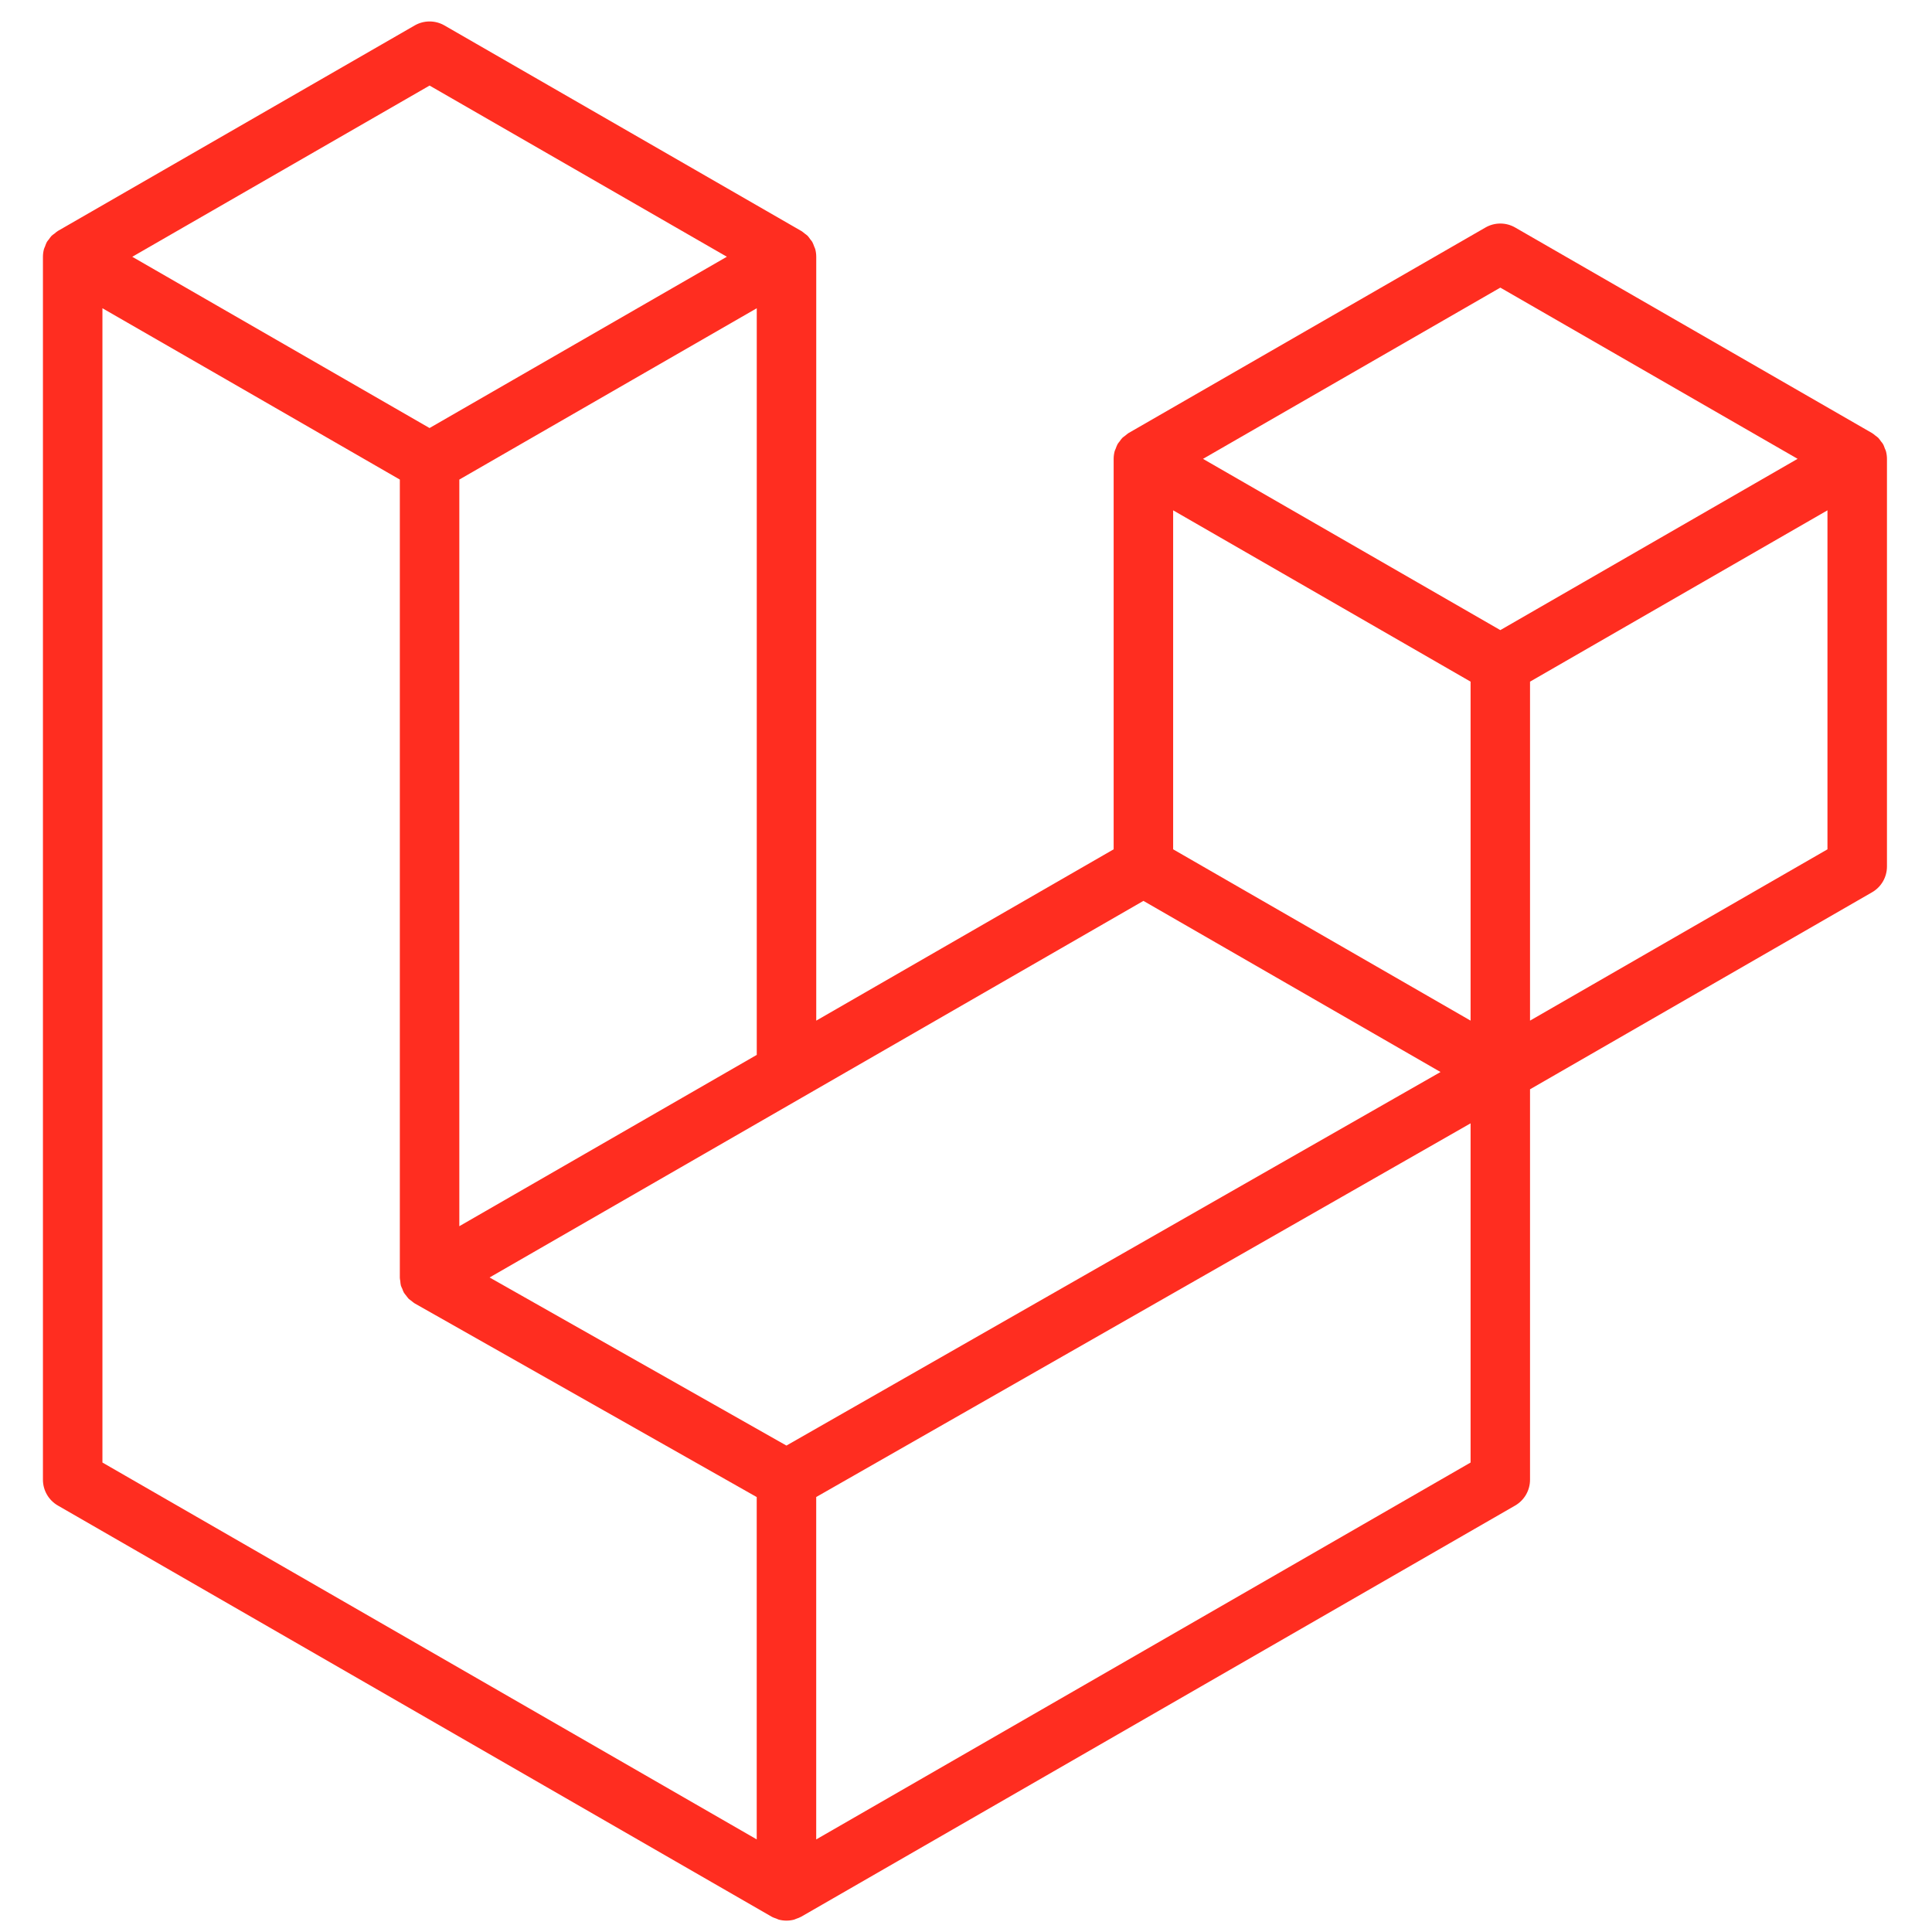
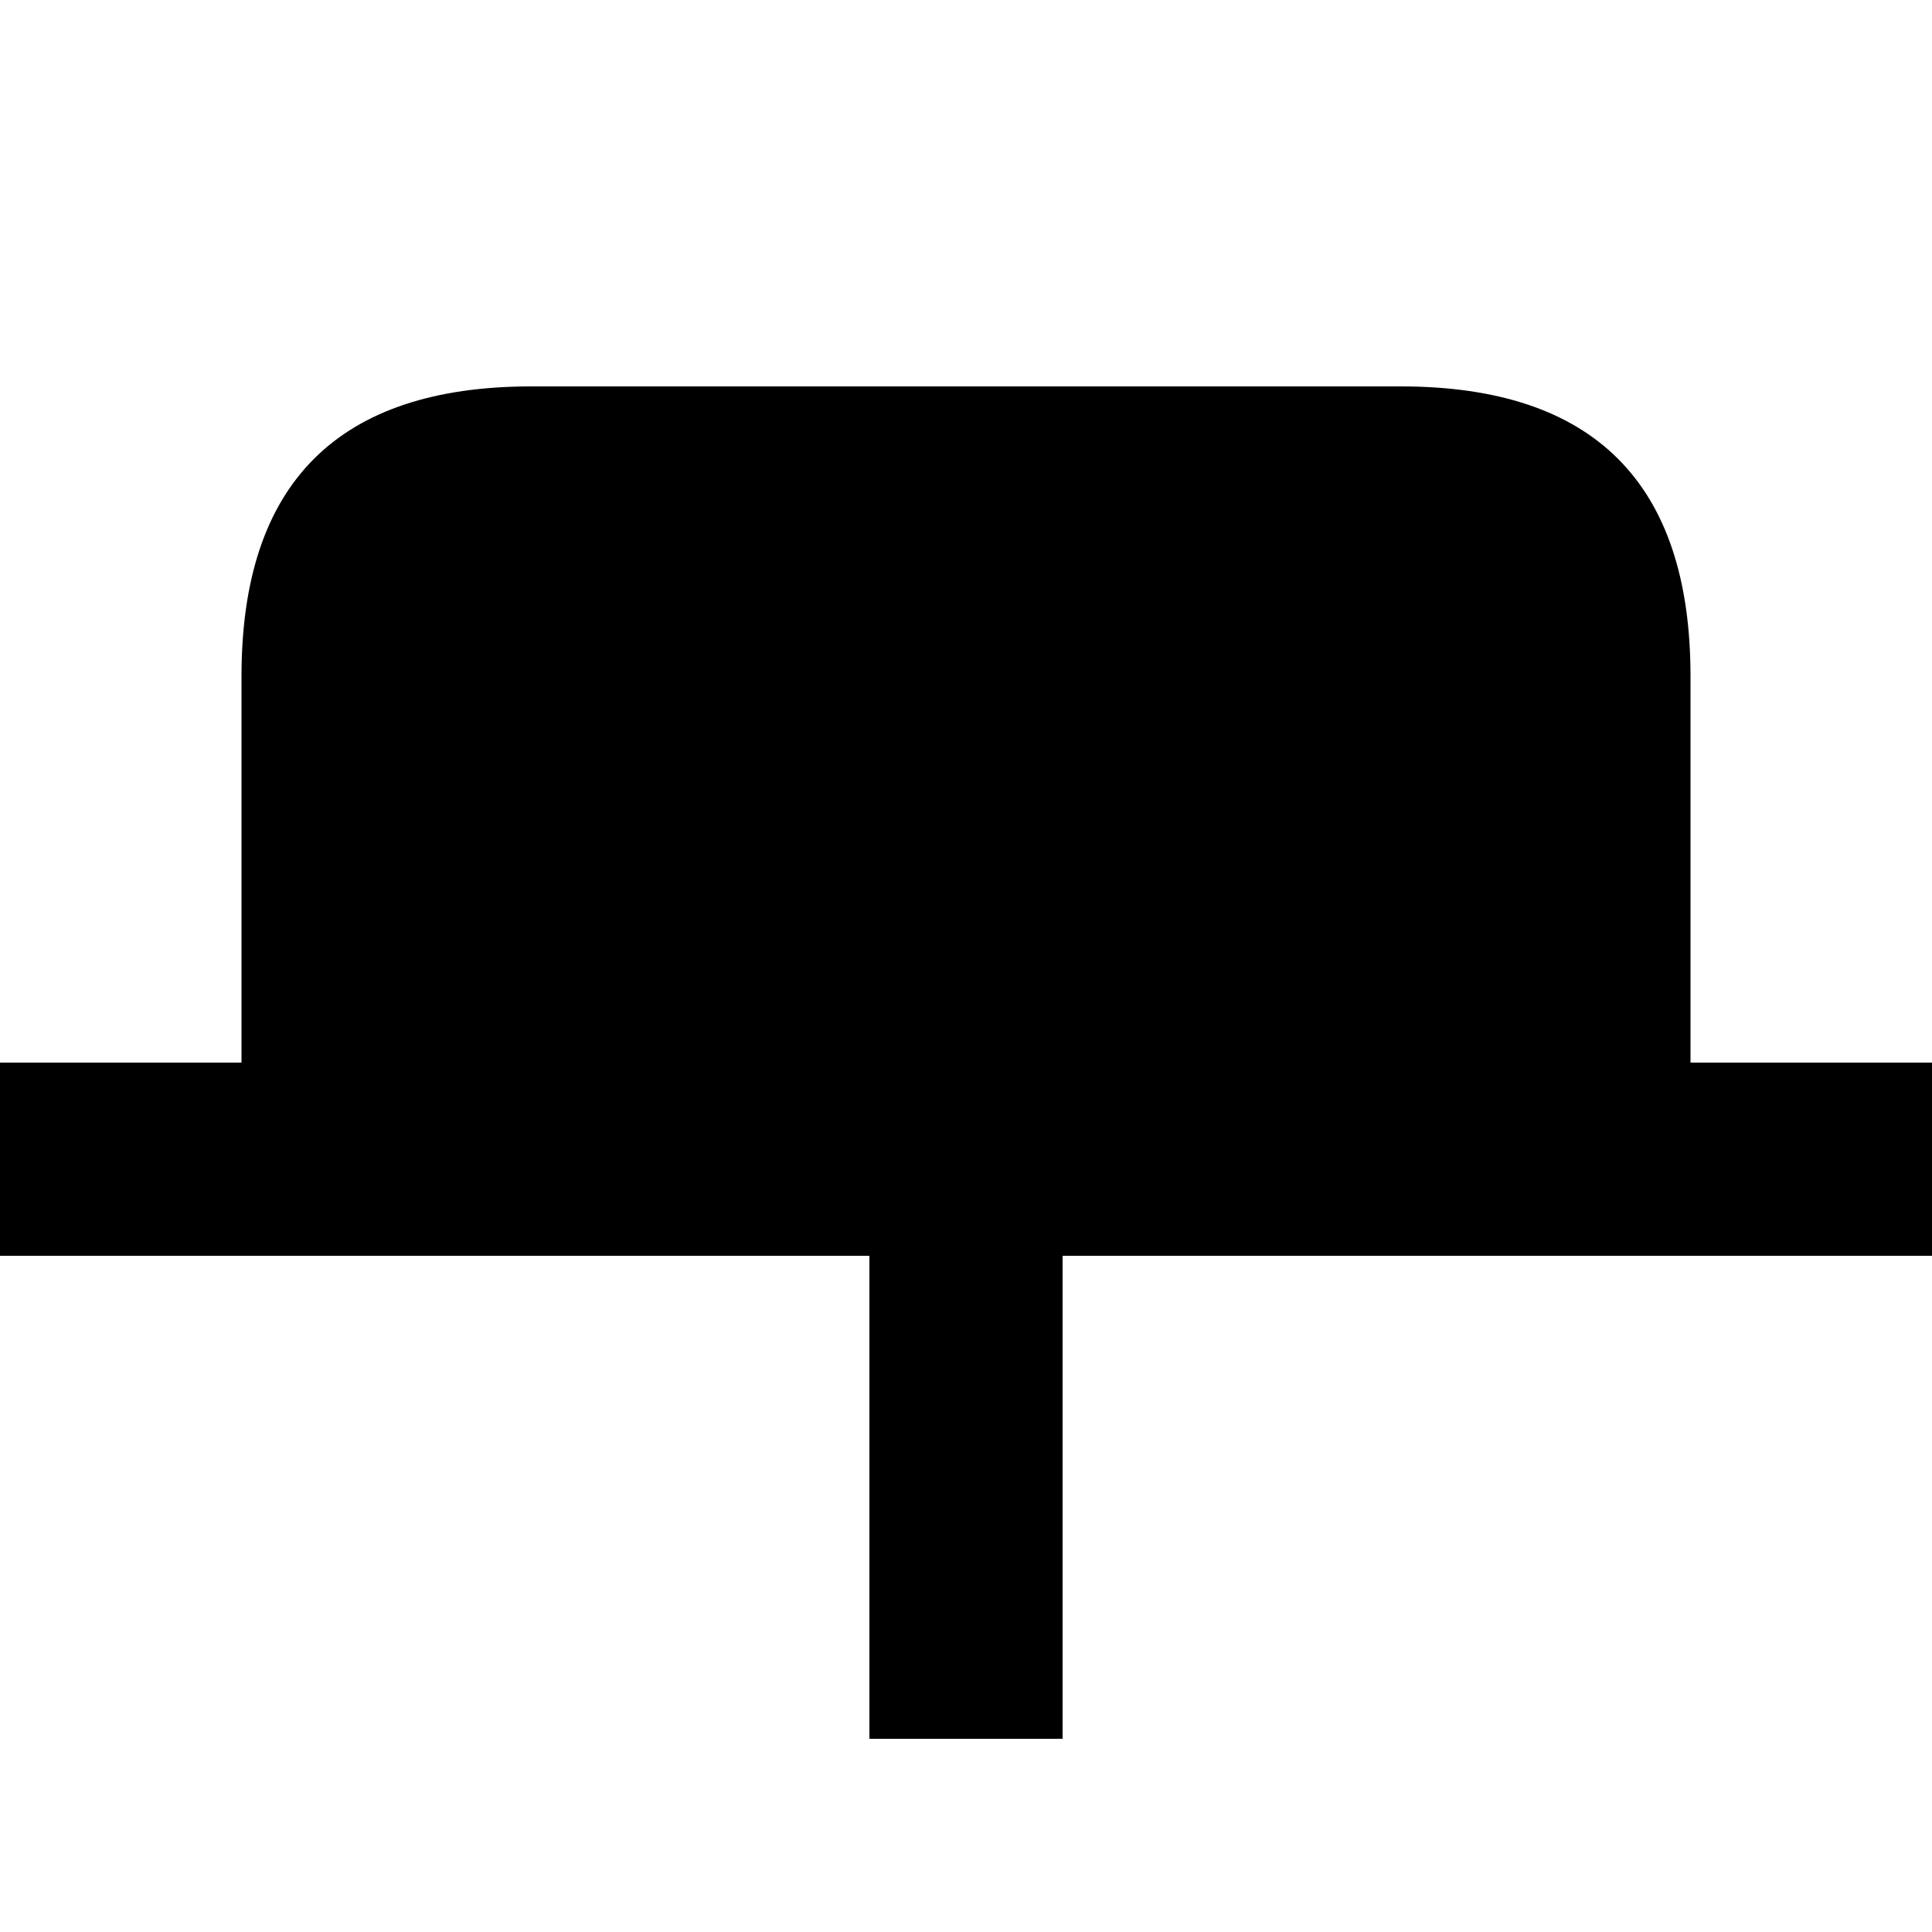
- <svg xmlns="http://www.w3.org/2000/svg" width="166" height="166" viewBox="0 0 166 166" fill="none">
-   <path fill-rule="evenodd" clip-rule="evenodd" d="M162.041 38.759C162.099 38.977 162.129 39.201 162.13 39.426V74.452C162.13 74.902 162.011 75.344 161.786 75.733C161.561 76.122 161.237 76.444 160.847 76.668L131.462 93.594V127.141C131.462 128.054 130.977 128.897 130.186 129.357L68.847 164.683C68.707 164.763 68.554 164.814 68.401 164.868C68.343 164.887 68.289 164.922 68.228 164.938C67.8 165.051 67.349 165.051 66.92 164.938C66.85 164.919 66.786 164.881 66.719 164.855C66.579 164.804 66.432 164.76 66.298 164.683L4.972 129.357C4.583 129.133 4.259 128.81 4.034 128.421C3.808 128.032 3.69 127.591 3.689 127.141L3.689 22.063C3.689 21.834 3.721 21.61 3.779 21.393C3.798 21.32 3.843 21.253 3.868 21.179C3.916 21.045 3.961 20.908 4.031 20.783C4.079 20.7 4.149 20.633 4.206 20.557C4.28 20.454 4.347 20.349 4.433 20.26C4.506 20.186 4.602 20.132 4.685 20.068C4.778 19.992 4.861 19.909 4.966 19.848L35.633 2.185C36.022 1.961 36.462 1.844 36.91 1.844C37.358 1.844 37.798 1.961 38.186 2.185L68.851 19.848H68.857C68.959 19.912 69.045 19.992 69.138 20.065C69.221 20.129 69.313 20.186 69.387 20.257C69.476 20.349 69.54 20.454 69.616 20.557C69.671 20.633 69.744 20.7 69.789 20.783C69.862 20.911 69.904 21.045 69.955 21.179C69.98 21.253 70.025 21.32 70.044 21.396C70.103 21.614 70.133 21.838 70.133 22.063V87.694L95.686 72.974V39.423C95.686 39.2 95.718 38.973 95.775 38.759C95.798 38.683 95.839 38.615 95.865 38.542C95.916 38.408 95.96 38.271 96.031 38.146C96.079 38.063 96.149 37.996 96.203 37.92C96.279 37.818 96.343 37.712 96.433 37.623C96.506 37.549 96.599 37.495 96.681 37.431C96.777 37.355 96.86 37.272 96.962 37.211L127.633 19.548C128.021 19.324 128.461 19.206 128.91 19.206C129.358 19.206 129.798 19.324 130.186 19.548L160.85 37.211C160.959 37.275 161.042 37.355 161.137 37.428C161.217 37.492 161.31 37.549 161.383 37.62C161.473 37.712 161.536 37.818 161.613 37.92C161.67 37.996 161.741 38.063 161.785 38.146C161.859 38.271 161.9 38.408 161.951 38.542C161.98 38.615 162.021 38.683 162.041 38.759ZM157.018 72.974V43.848L146.287 50.028L131.462 58.568V87.694L157.021 72.974H157.018ZM126.354 125.663V96.518L111.771 104.85L70.13 128.626V158.046L126.354 125.663ZM8.801 26.485V125.663L65.018 158.043V128.629L35.649 112L35.64 111.994L35.627 111.988C35.528 111.93 35.445 111.847 35.353 111.777C35.273 111.713 35.18 111.662 35.11 111.592L35.104 111.582C35.021 111.502 34.963 111.403 34.893 111.314C34.829 111.228 34.753 111.154 34.702 111.065L34.699 111.055C34.641 110.96 34.606 110.845 34.565 110.736C34.523 110.64 34.469 110.551 34.443 110.449C34.411 110.328 34.405 110.197 34.392 110.072C34.379 109.976 34.354 109.881 34.354 109.785V109.778V41.205L19.532 32.662L8.801 26.485ZM36.913 7.35L11.364 22.063L36.907 36.777L62.453 22.06L36.907 7.35H36.913ZM50.2 99.174L65.022 90.637V26.485L54.291 32.665L39.466 41.205V105.357L50.2 99.174ZM128.91 24.713L103.363 39.426L128.91 54.14L154.453 39.423L128.91 24.713ZM126.354 58.568L111.529 50.028L100.798 43.848V72.974L115.619 81.511L126.354 87.694V58.568ZM67.571 124.205L105.042 102.803L123.772 92.109L98.245 77.405L68.854 94.334L42.066 109.762L67.571 124.205Z" fill="#FF2D20" />
+ <svg xmlns="http://www.w3.org/2000/svg" width="40" height="40" viewBox="0 0 40 40" fill="none">
+   <path fillRule="evenodd" clipRule="evenodd" d="M11,8 H29 Q35,8 35,14 V22 H40 V26 H22 V36 H18 V26 H0 V22 H5 V14 Q5,8 11,8 Z M10,12 H18 Q19,12 19,13 V19 Q19,20 18,20 H10 Q9,20 9,19 V13 Q9,12 10,12 Z M22,12 H30 Q31,12 31,13 V19 Q31,20 30,20 H22 Q21,20 21,19 V13 Q21,12 22,12 Z" fill="currentColor" />
</svg>
